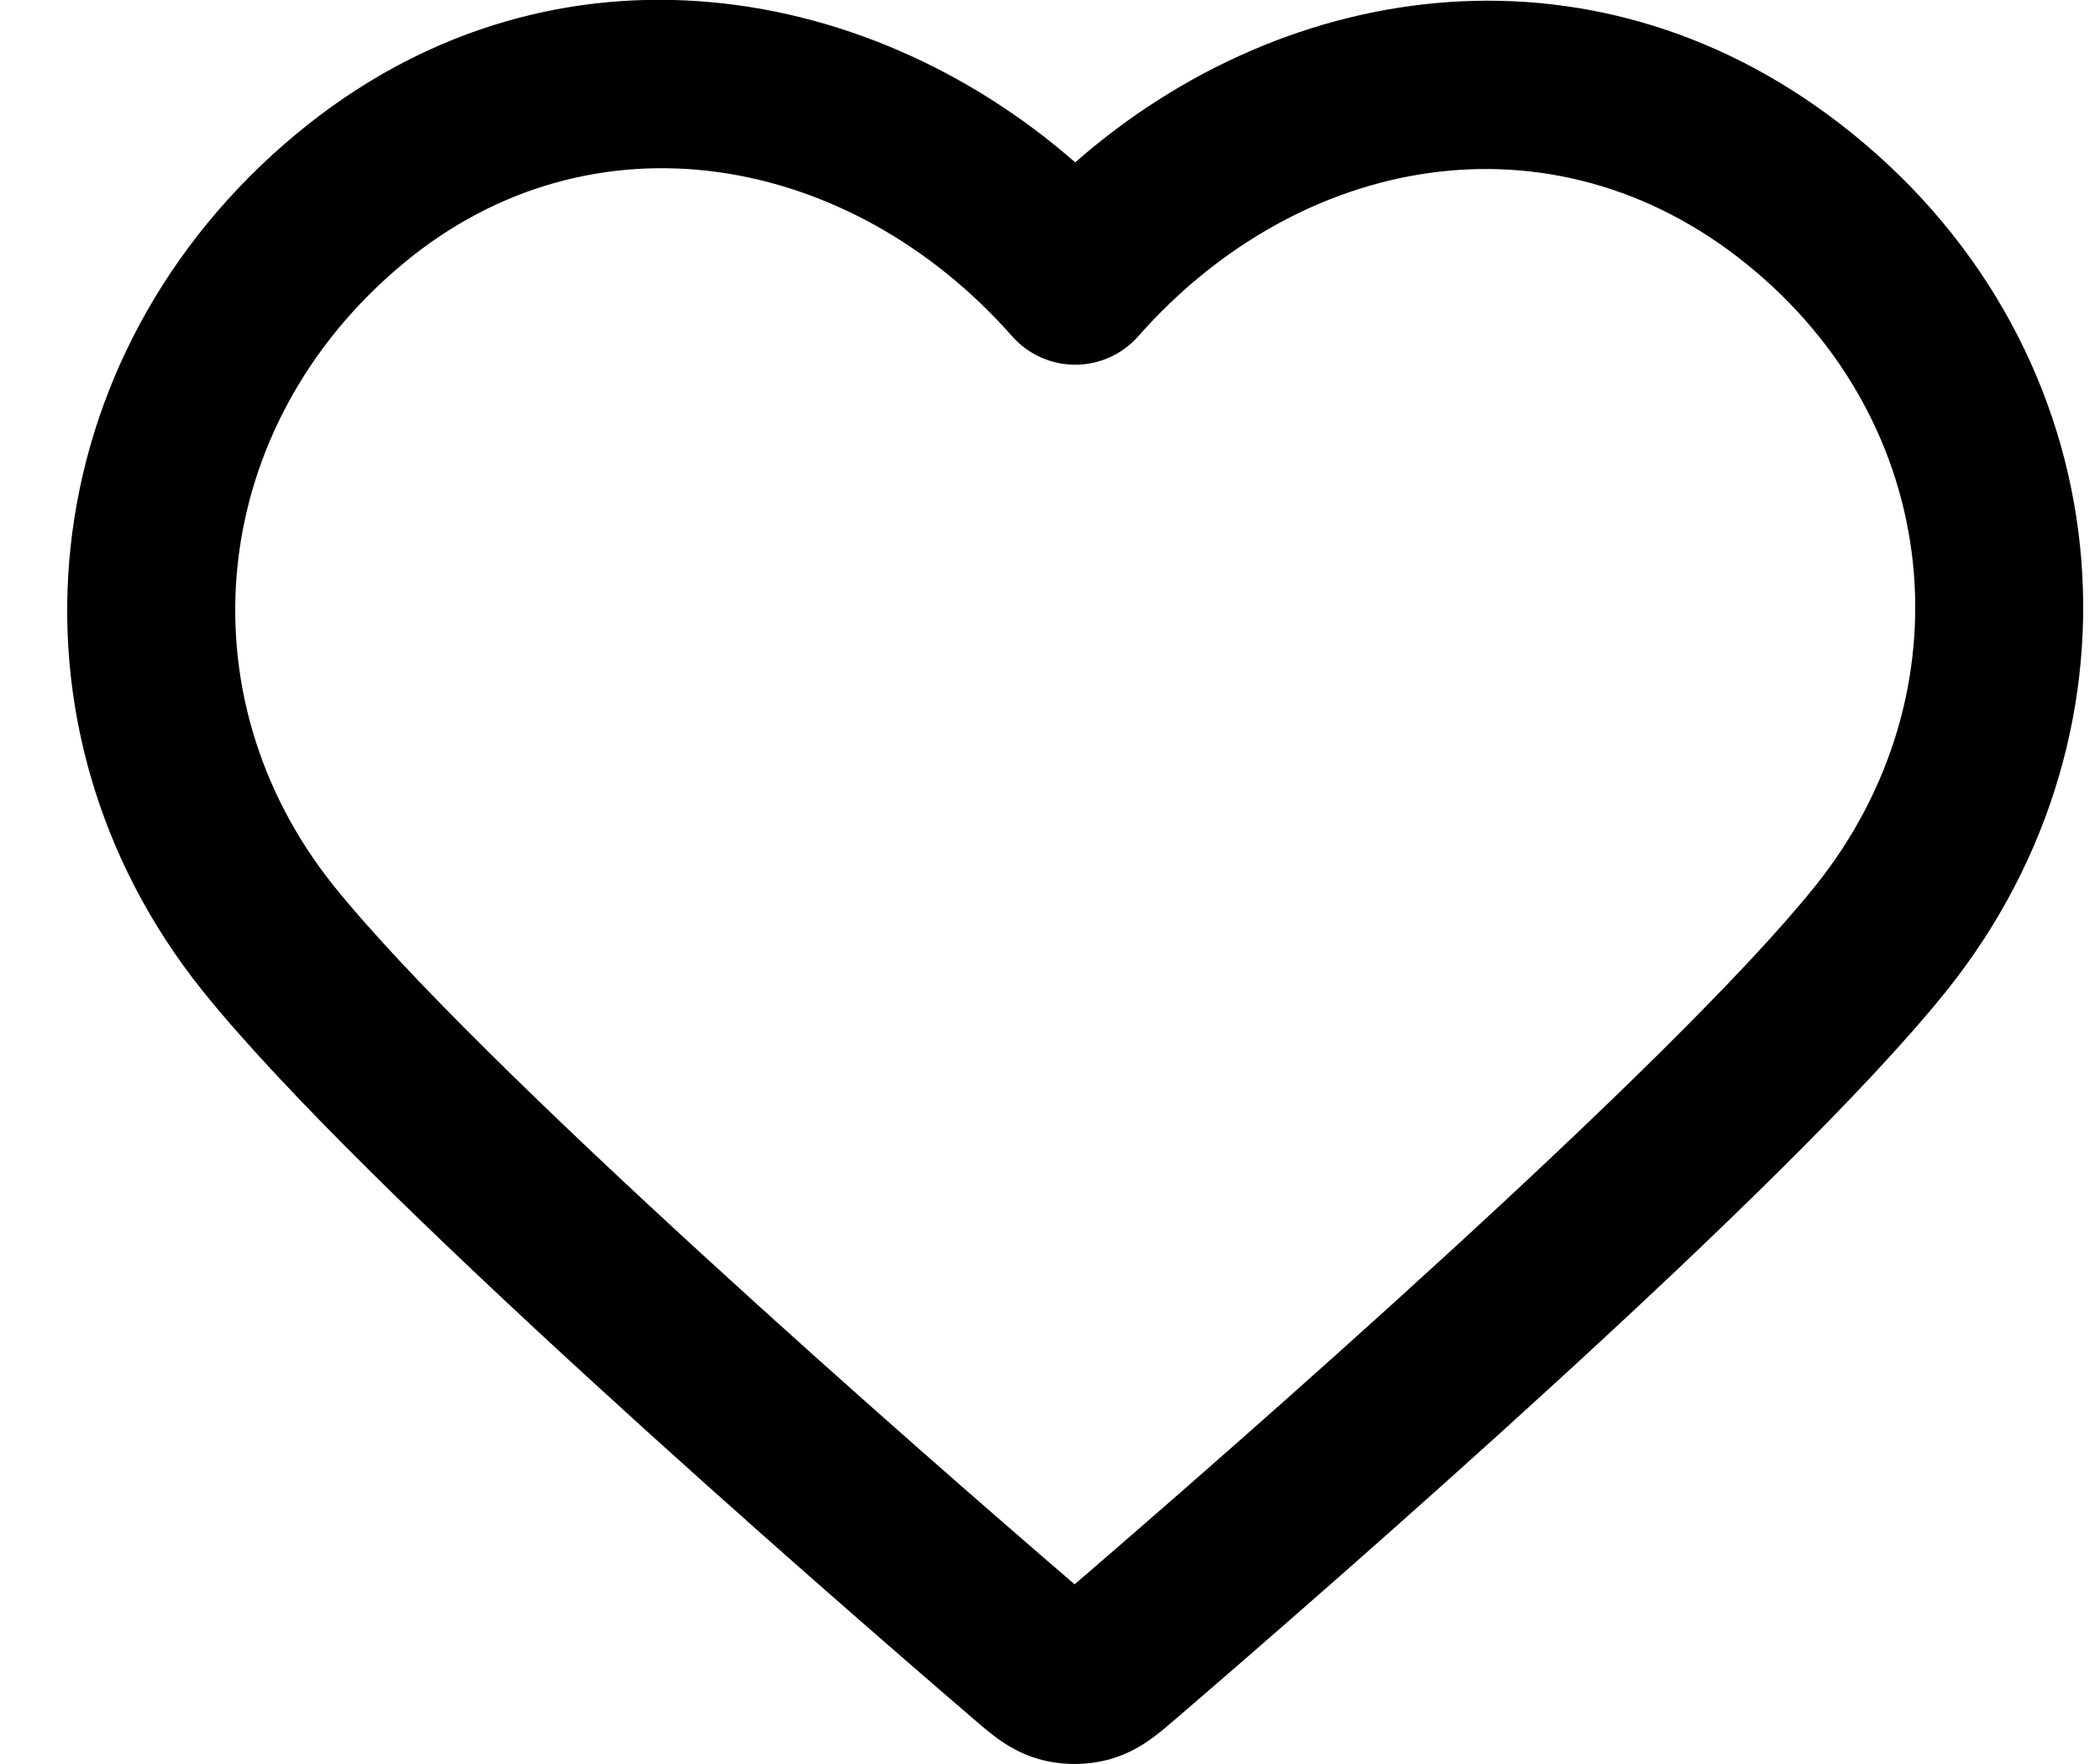
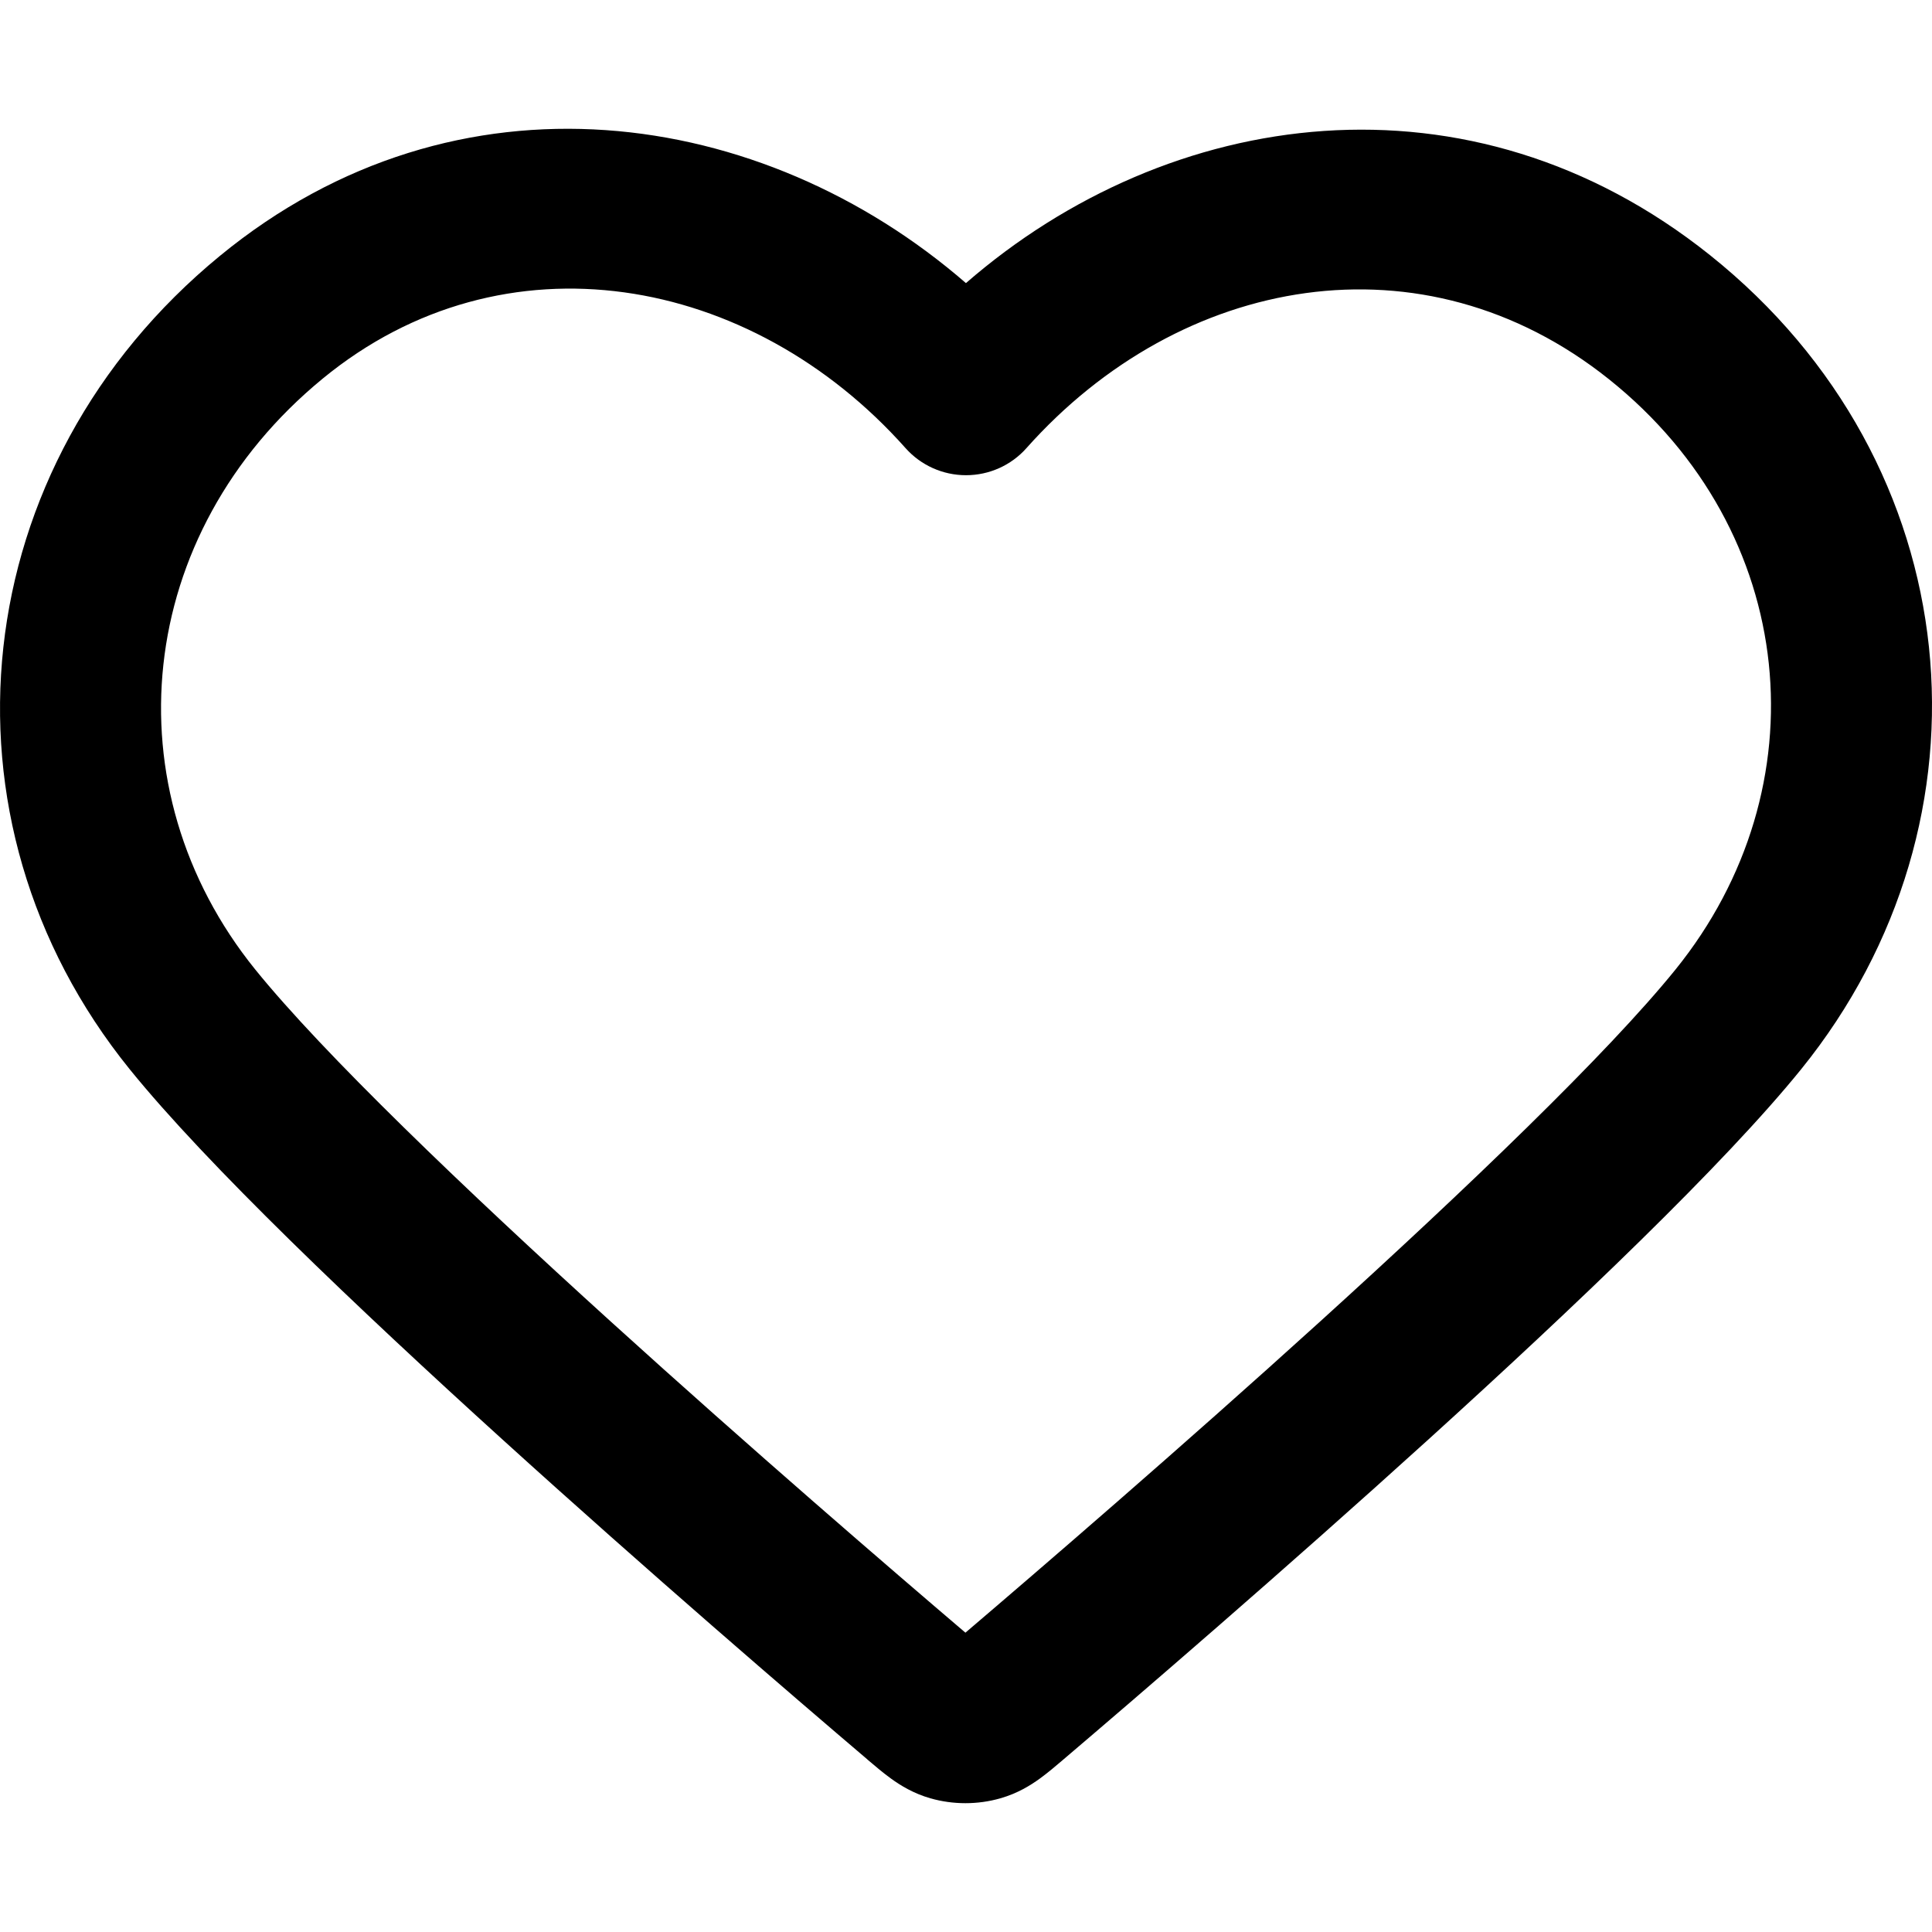
- <svg xmlns="http://www.w3.org/2000/svg" width="25" height="21" viewBox="0 0 25 21" fill="none">
-   <path fill-rule="evenodd" clip-rule="evenodd" d="M12.8 1.933C15.323 -0.282 19.058 -0.825 22.043 1.583C25.281 4.194 25.678 8.667 23.175 11.793C22.219 12.986 20.351 14.783 18.55 16.432C16.73 18.1 14.913 19.675 14.018 20.445L14 20.46C13.916 20.533 13.814 20.621 13.716 20.692C13.601 20.776 13.44 20.877 13.227 20.939C12.944 21.02 12.641 21.02 12.357 20.939C12.145 20.877 11.985 20.776 11.869 20.692C11.771 20.62 11.669 20.532 11.584 20.459L11.568 20.445C11.568 20.445 11.568 20.445 11.568 20.445C10.672 19.675 8.855 18.1 7.035 16.432C5.234 14.783 3.366 12.986 2.41 11.793C-0.102 8.656 0.365 4.217 3.532 1.591C6.482 -0.855 10.271 -0.281 12.8 1.933ZM12.05 4.004C10.128 1.823 7.06 1.264 4.808 3.131C2.464 5.075 2.156 8.276 3.971 10.543C4.815 11.596 6.568 13.293 8.386 14.957C10.132 16.557 11.879 18.075 12.793 18.861C13.706 18.075 15.453 16.557 17.199 14.957C19.017 13.293 20.77 11.597 21.614 10.543C23.439 8.264 23.155 5.049 20.787 3.139C18.478 1.277 15.465 1.831 13.55 4.004C13.36 4.219 13.087 4.342 12.8 4.342C12.513 4.342 12.24 4.219 12.05 4.004Z" fill="black" />
+ <svg xmlns="http://www.w3.org/2000/svg" width="30" height="30" viewBox="0 0 30 30" fill="none">
+   <path fill-rule="evenodd" clip-rule="evenodd" d="M14.999 4.396C18.153 1.654 22.822 0.982 26.553 3.962C30.601 7.196 31.098 12.733 27.969 16.602C26.774 18.079 24.439 20.303 22.188 22.345C19.912 24.409 17.642 26.36 16.522 27.313L16.501 27.331C16.395 27.422 16.267 27.53 16.146 27.618C16.001 27.723 15.8 27.848 15.534 27.924C15.181 28.025 14.801 28.025 14.447 27.924C14.182 27.848 13.981 27.723 13.836 27.618C13.714 27.53 13.586 27.421 13.48 27.331L13.46 27.313C13.46 27.313 13.46 27.313 13.46 27.313C12.34 26.36 10.069 24.409 7.794 22.345C5.543 20.303 3.207 18.079 2.013 16.602C-1.127 12.719 -0.543 7.223 3.415 3.973C7.103 0.944 11.839 1.654 14.999 4.396ZM14.062 6.959C11.66 4.259 7.825 3.567 5.011 5.879C2.08 8.285 1.695 12.248 3.964 15.055C5.019 16.359 7.211 18.459 9.483 20.52C11.666 22.5 13.849 24.379 14.991 25.352C16.132 24.379 18.316 22.5 20.499 20.52C22.771 18.459 24.963 16.359 26.017 15.055C28.298 12.234 27.943 8.253 24.984 5.889C22.098 3.584 18.332 4.269 15.938 6.959C15.701 7.226 15.359 7.379 15 7.379C14.641 7.379 14.3 7.226 14.062 6.959Z" fill="black" />
</svg>
